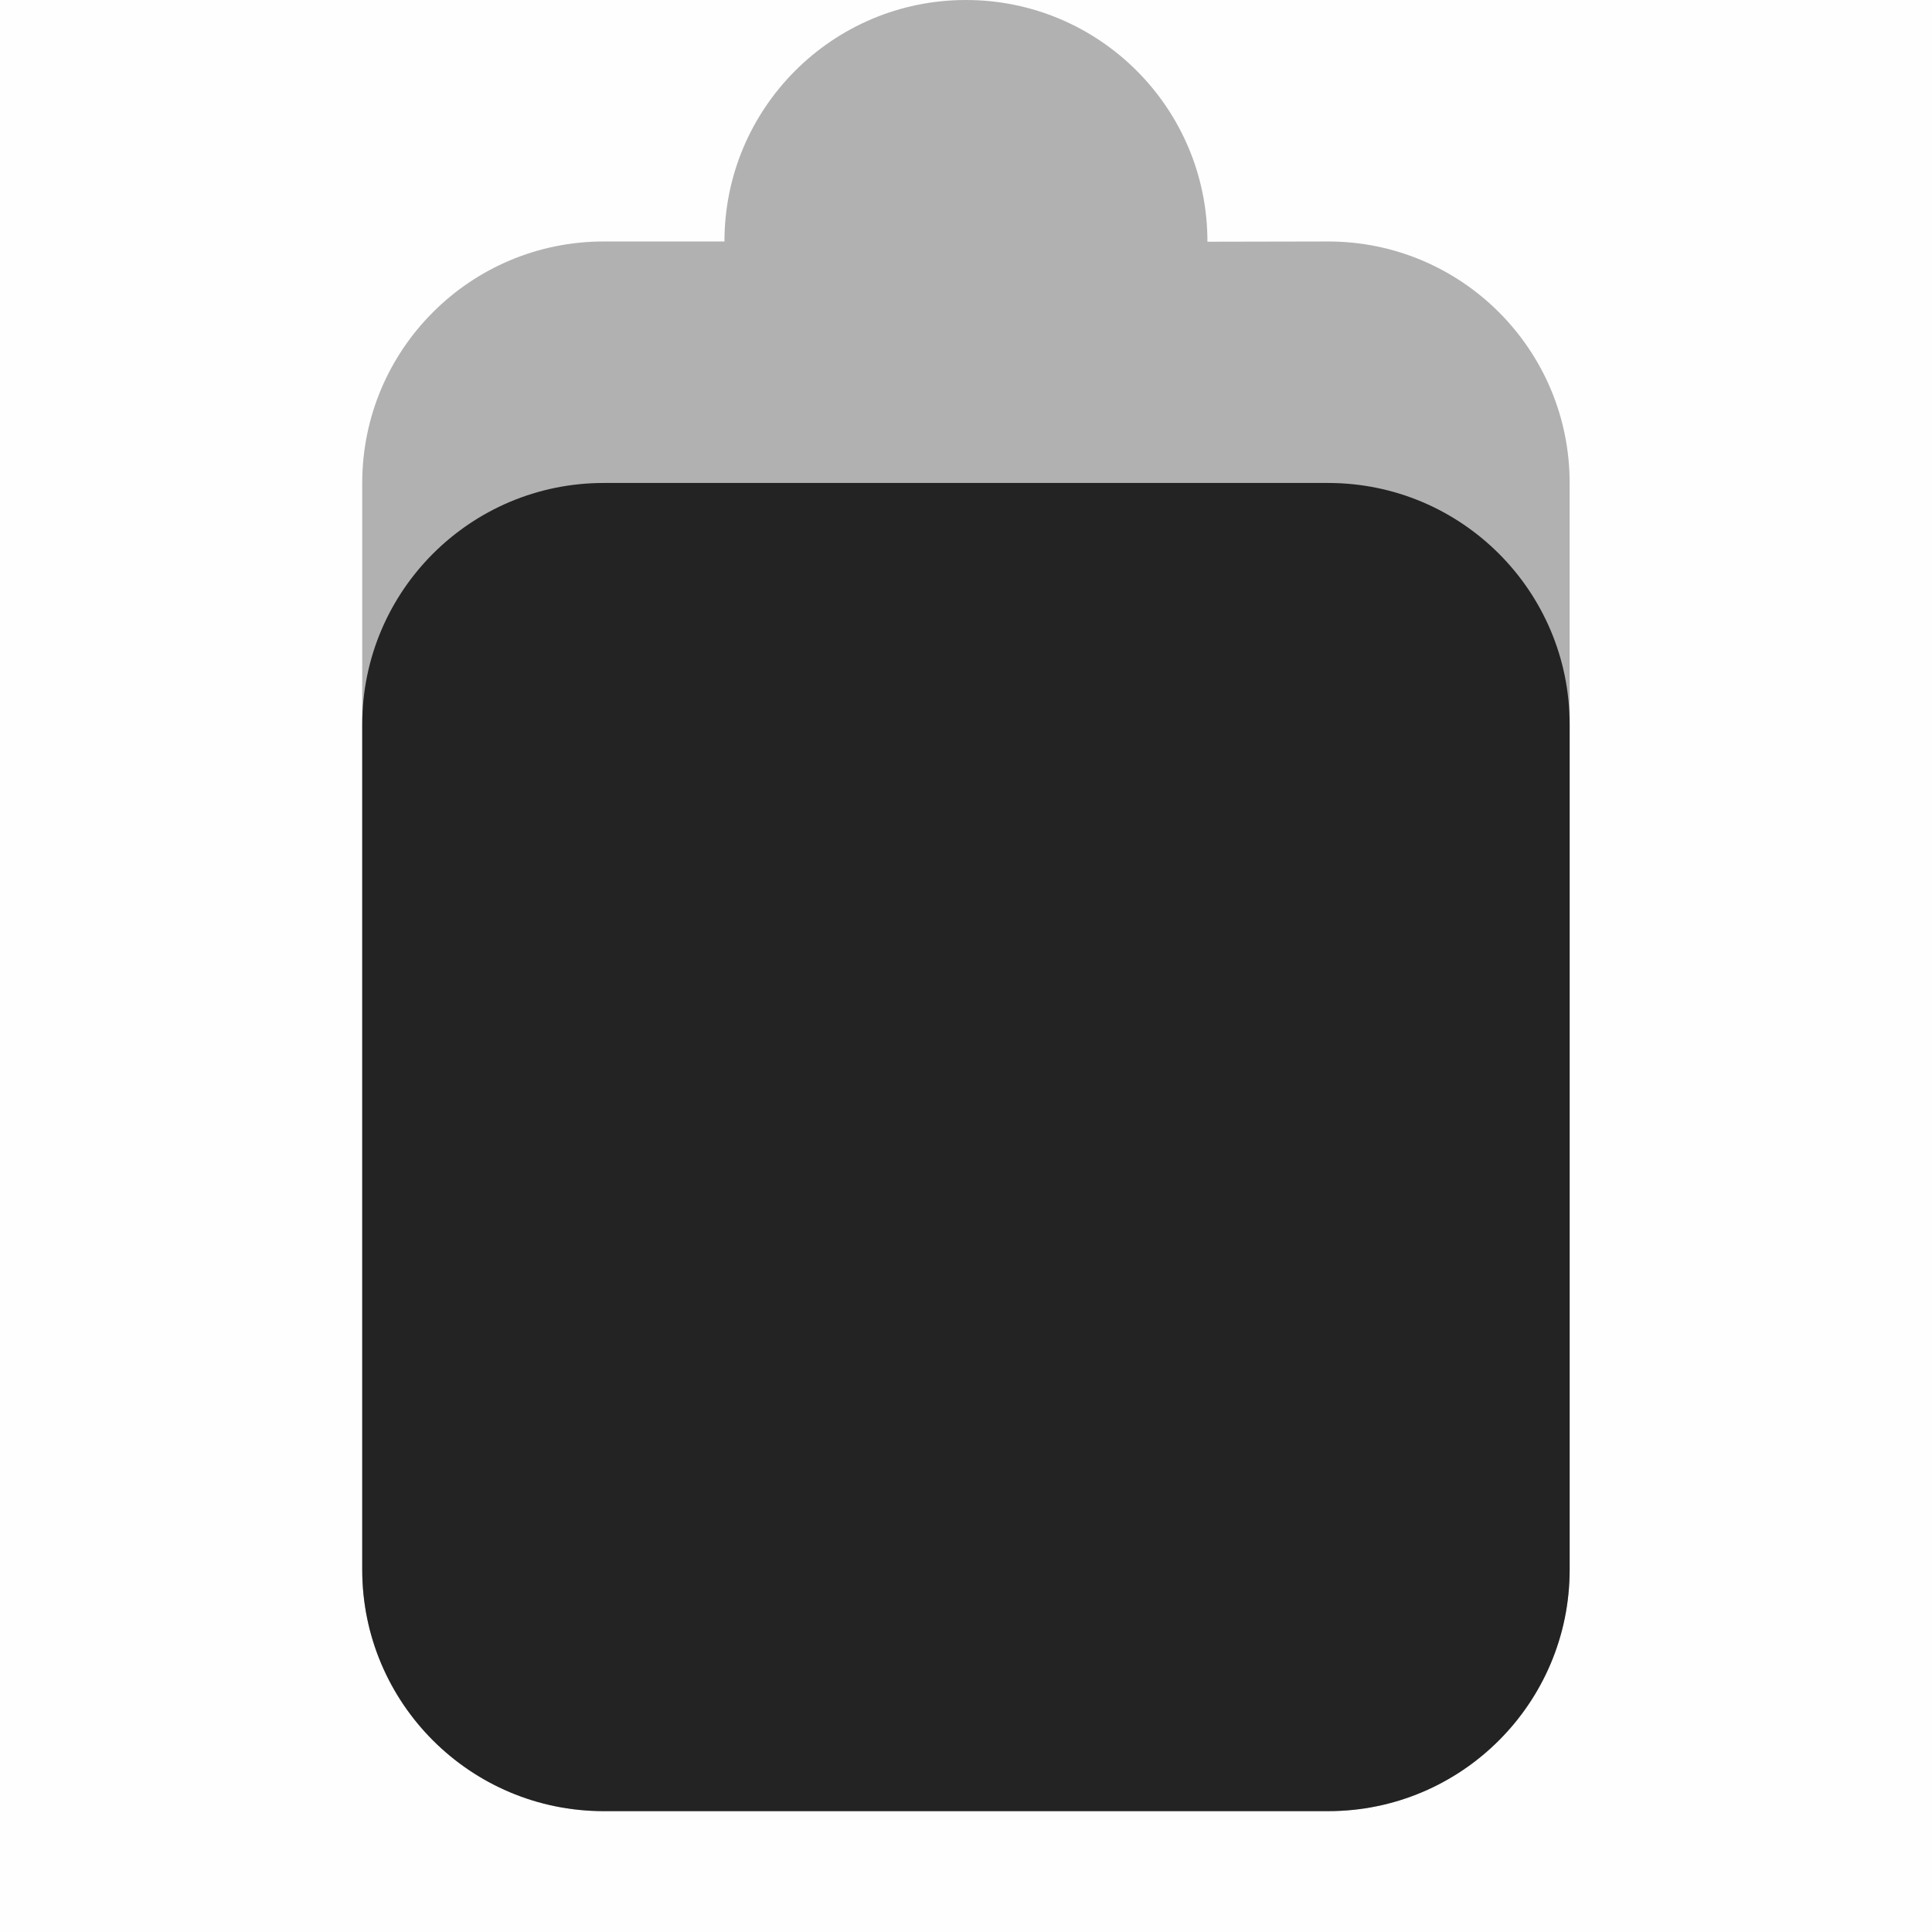
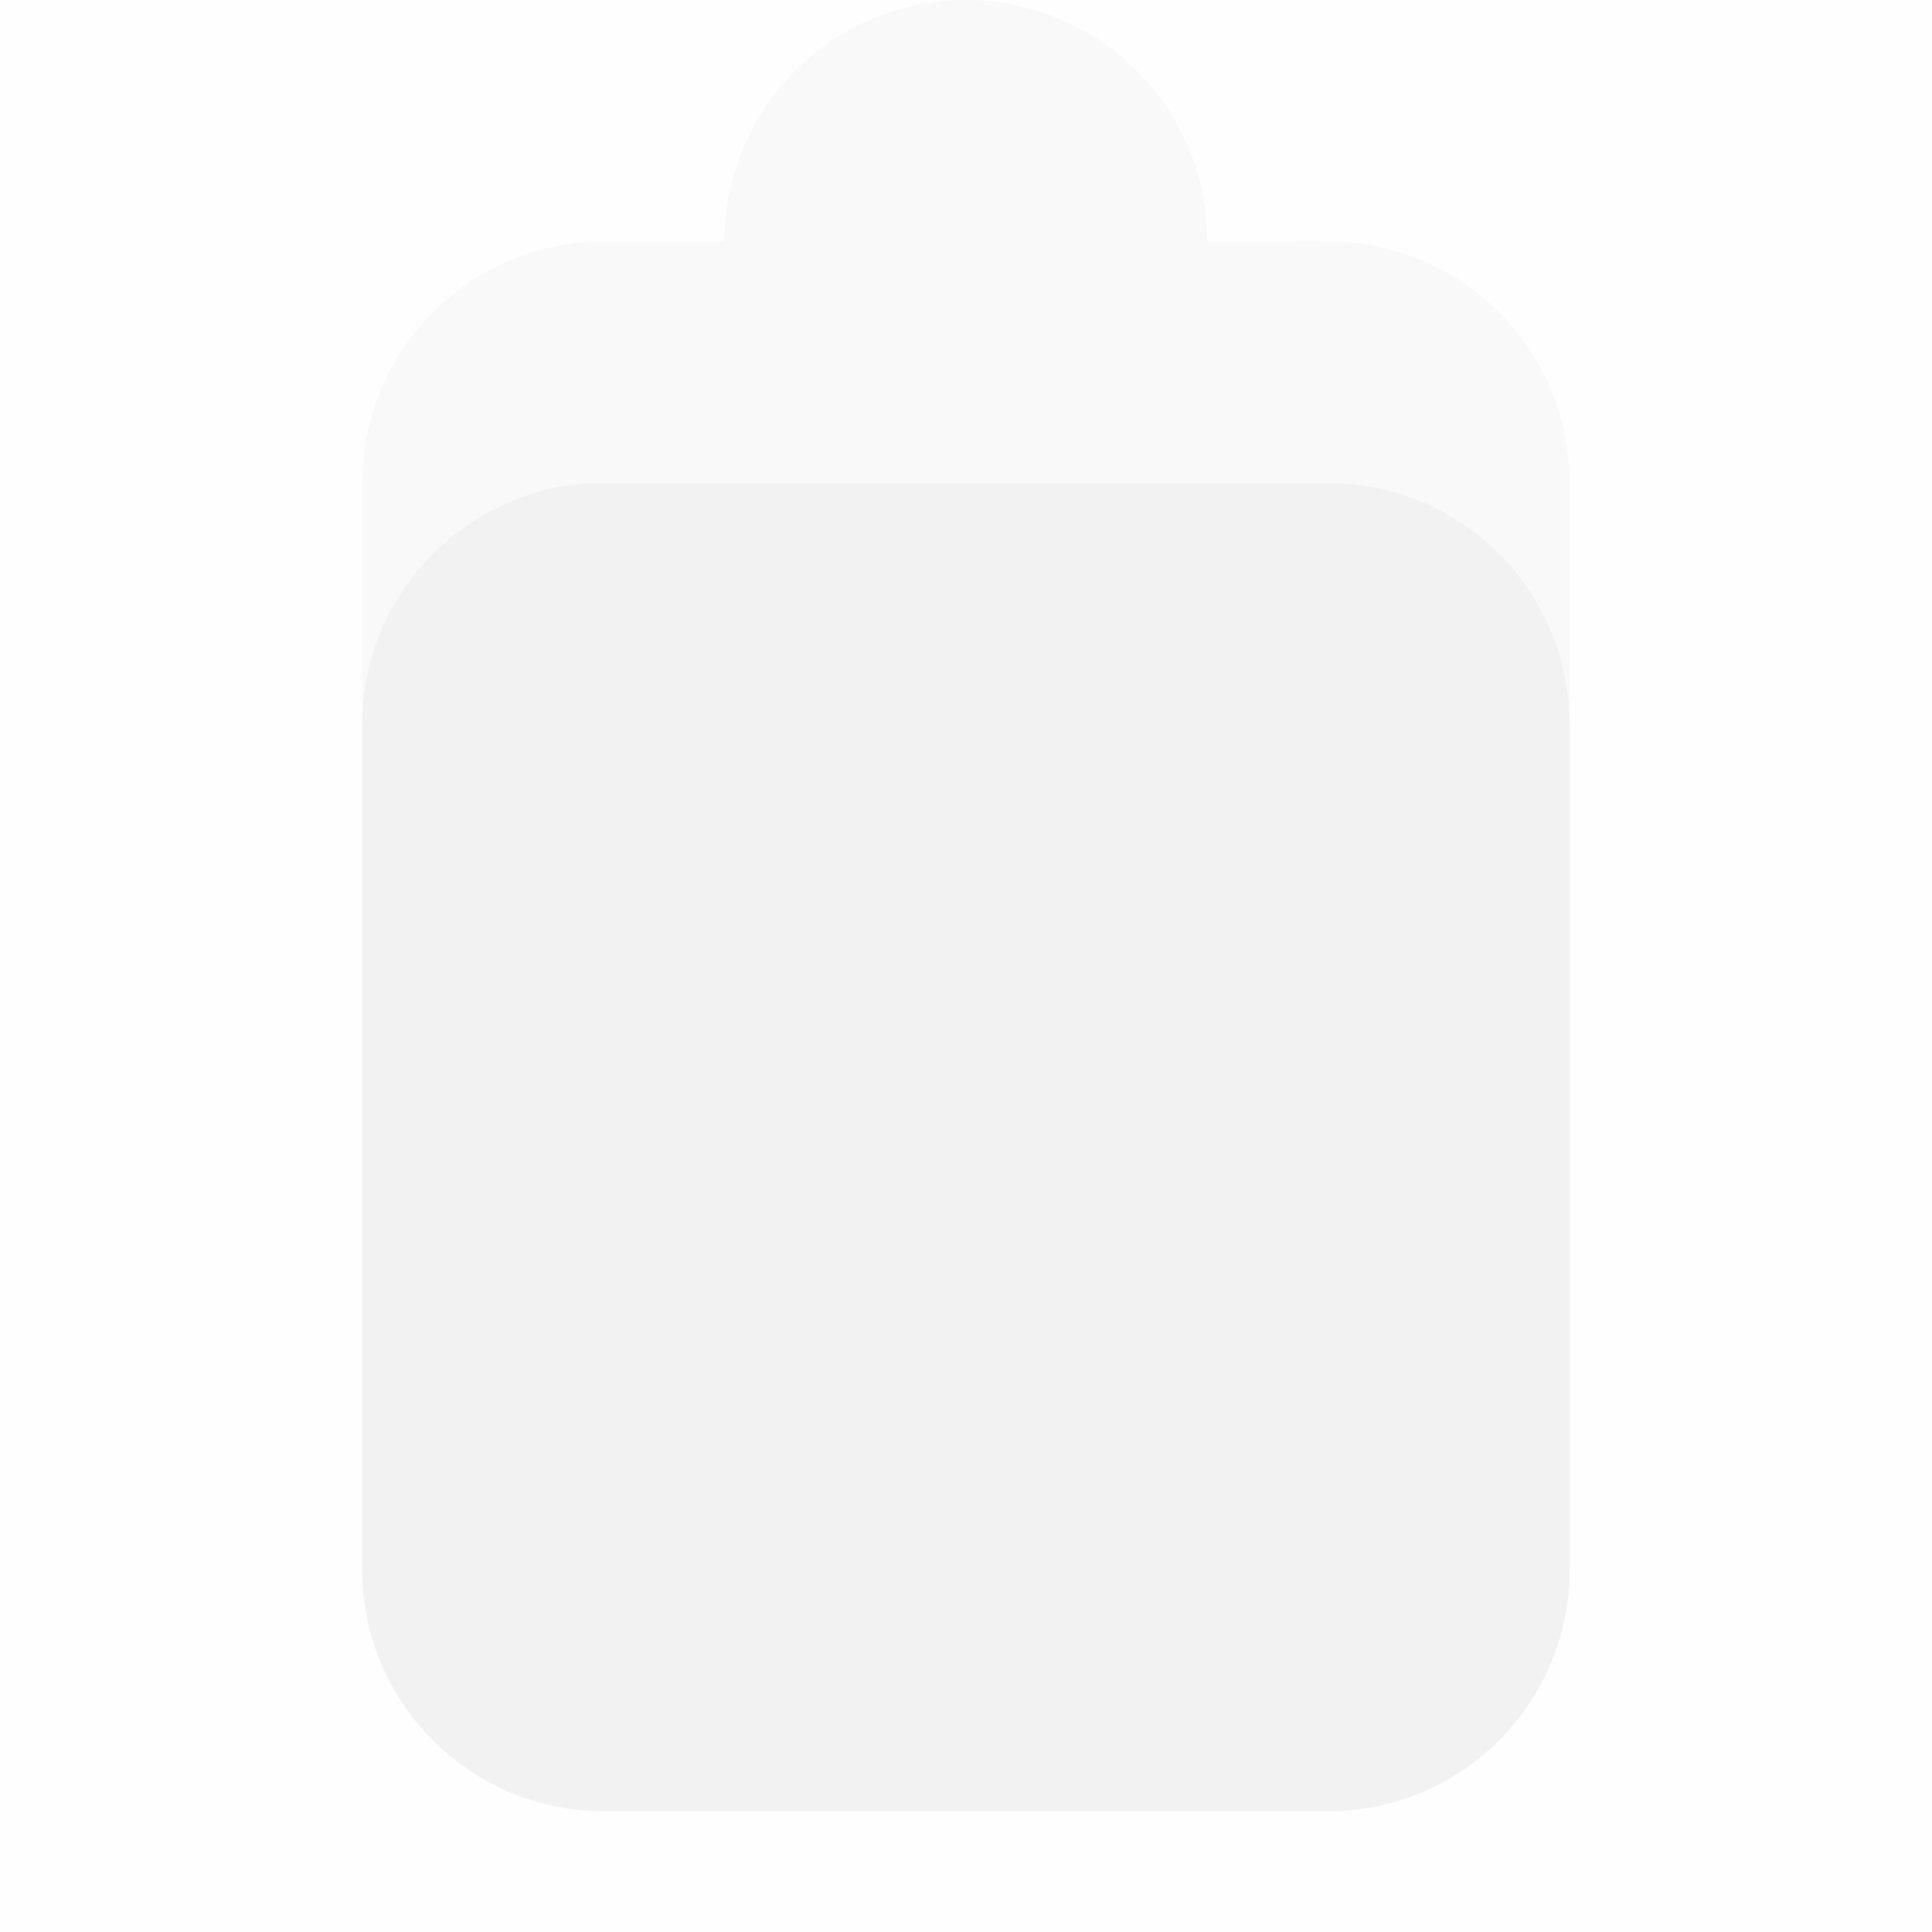
<svg xmlns="http://www.w3.org/2000/svg" viewBox="0 0 16 16.001">
  <g transform="translate(-265 391)">
    <path color="#ddd" d="M281-391v16h-16v-16z" fill="gray" fill-opacity=".01" />
-     <path d="M273-391a2 2 0 0 0-2 2h-1a2 2 0 0 0-2 2v9a2 2 0 0 0 2 2h6a2 2 0 0 0 2-2v-9a2 2 0 0 0-2-2l-1 .002V-389a2 2 0 0 0-2-2z" fill="#232323" opacity=".35" />
-     <rect fill="#232323" height="11" ry="2" width="10" x="268" y="-387" />
+     <path d="M273-391a2 2 0 0 0-2 2h-1a2 2 0 0 0-2 2v9a2 2 0 0 0 2 2h6a2 2 0 0 0 2-2v-9a2 2 0 0 0-2-2l-1 .002V-389a2 2 0 0 0-2-2z" fill="#f2f2f2" opacity=".35" />
+     <rect fill="#f2f2f2" height="11" ry="2" width="10" x="268" y="-387" />
  </g>
</svg>
